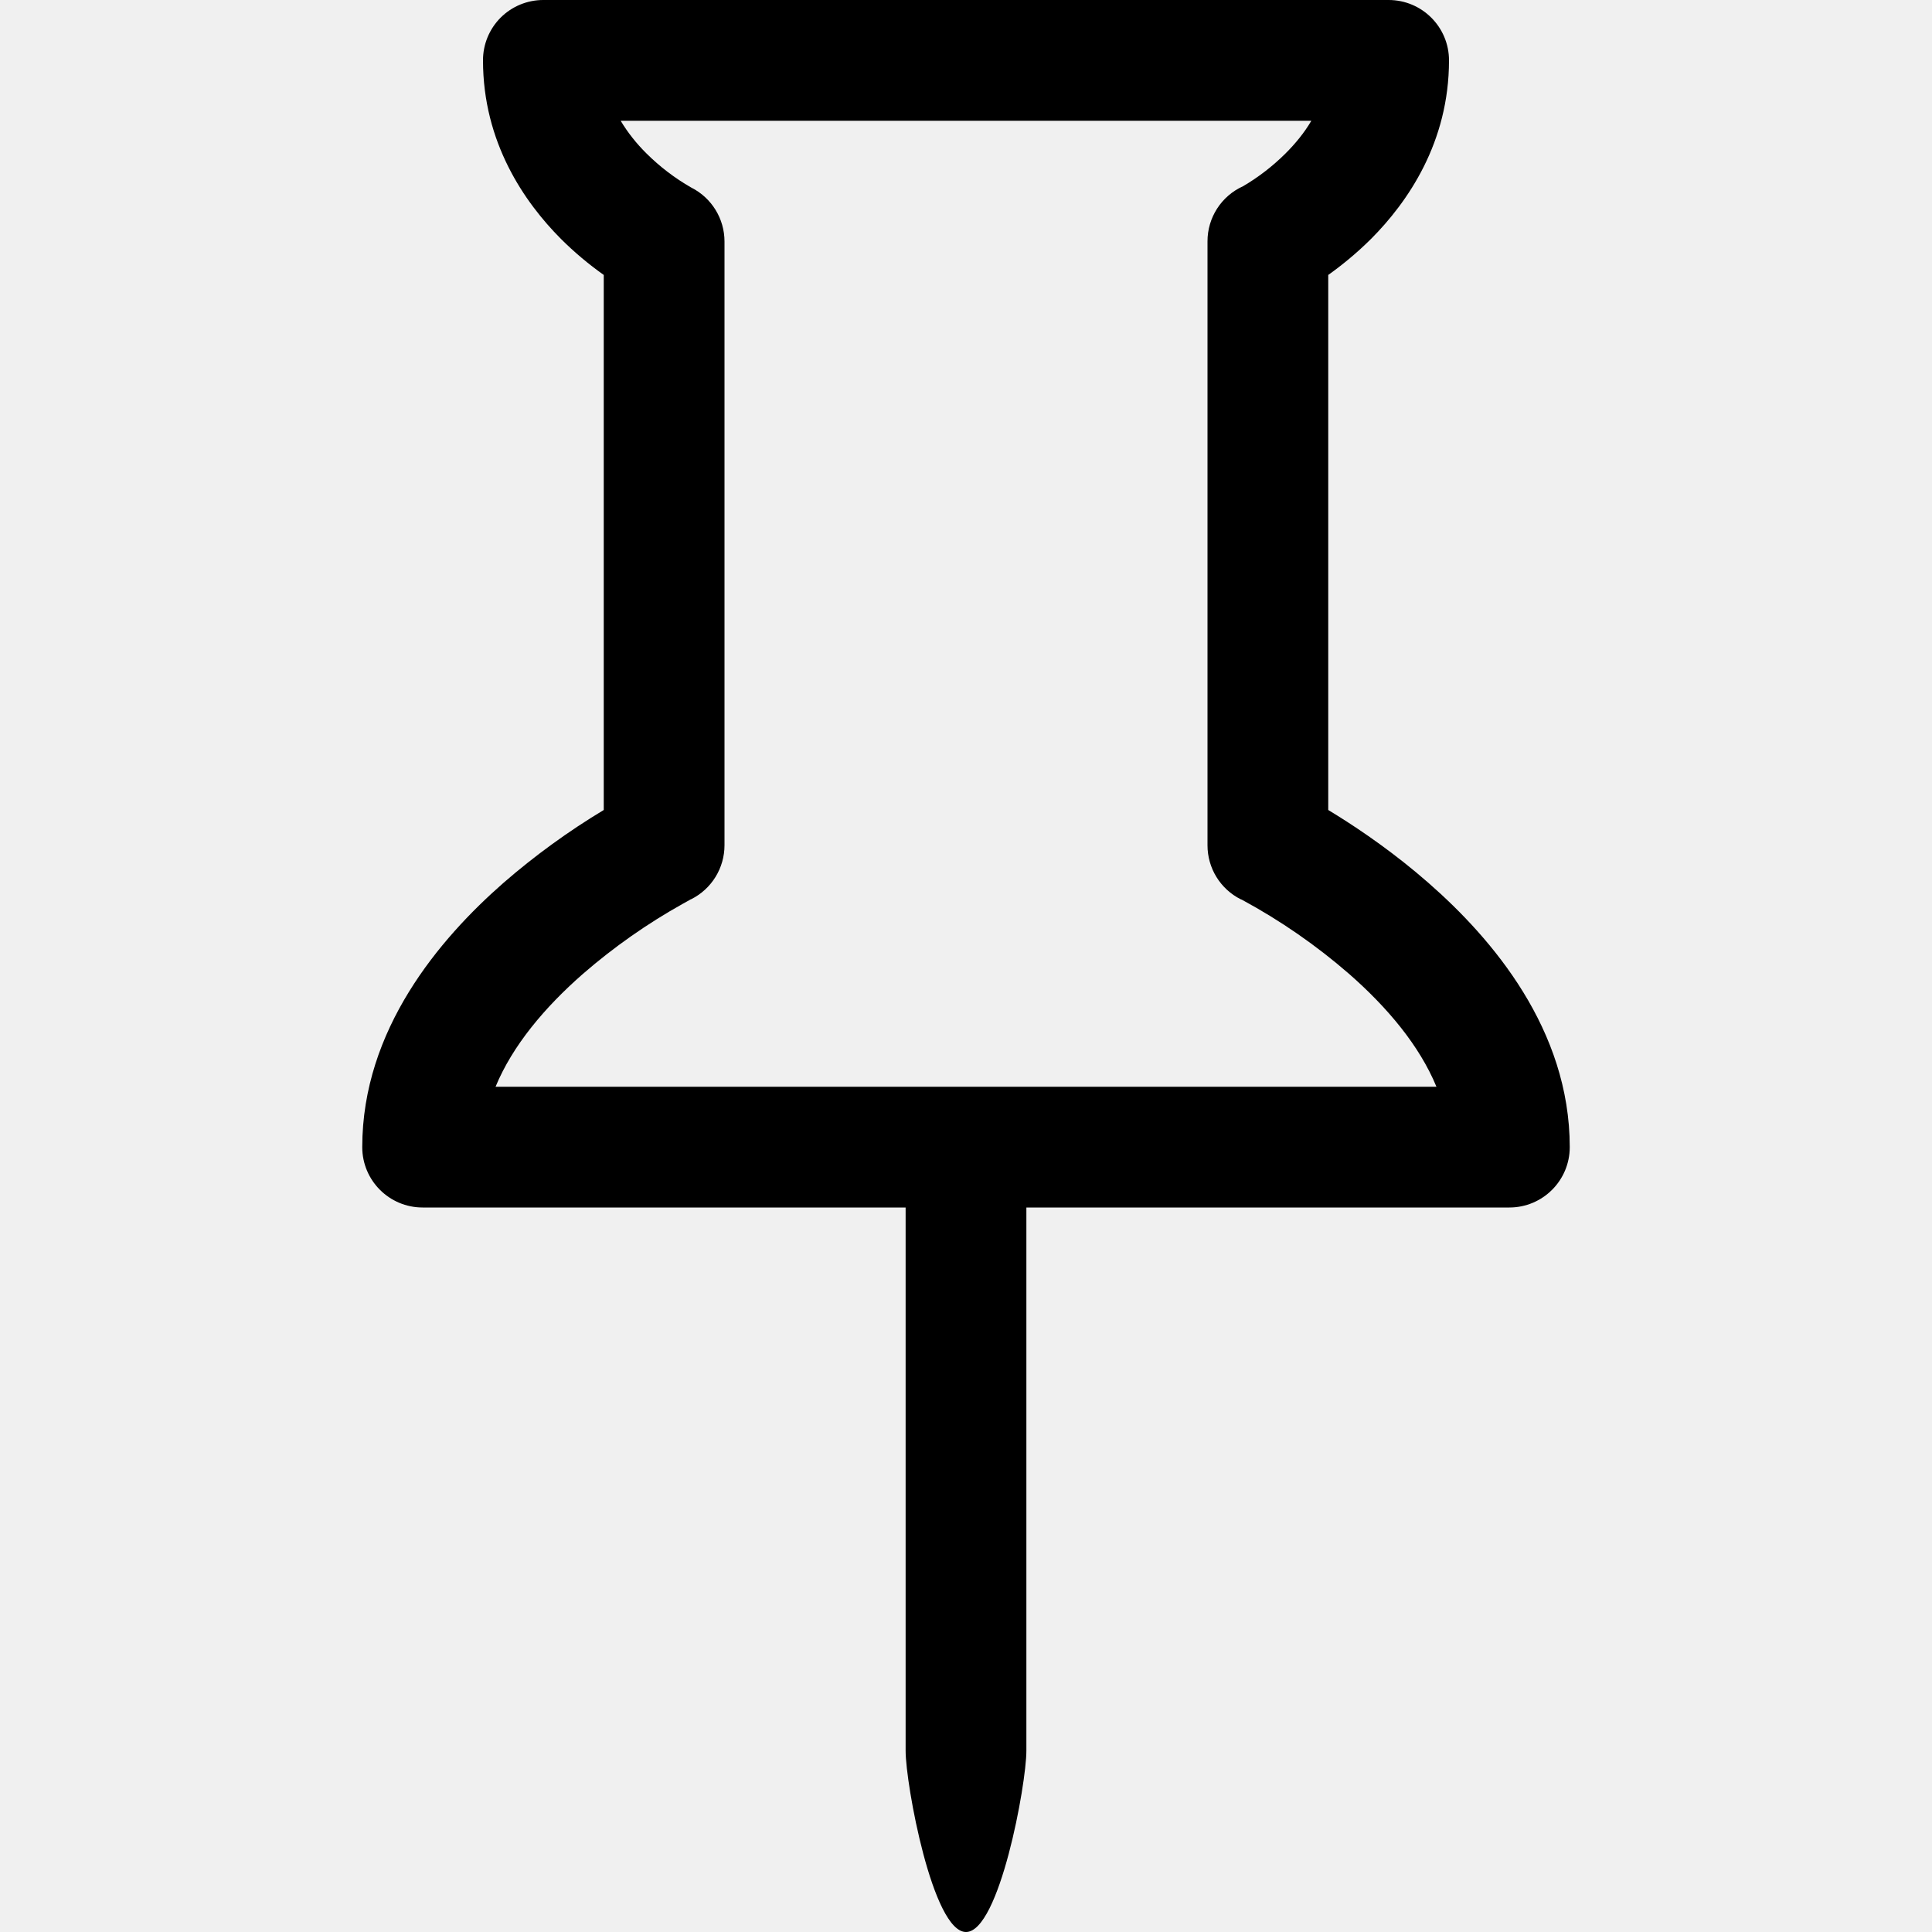
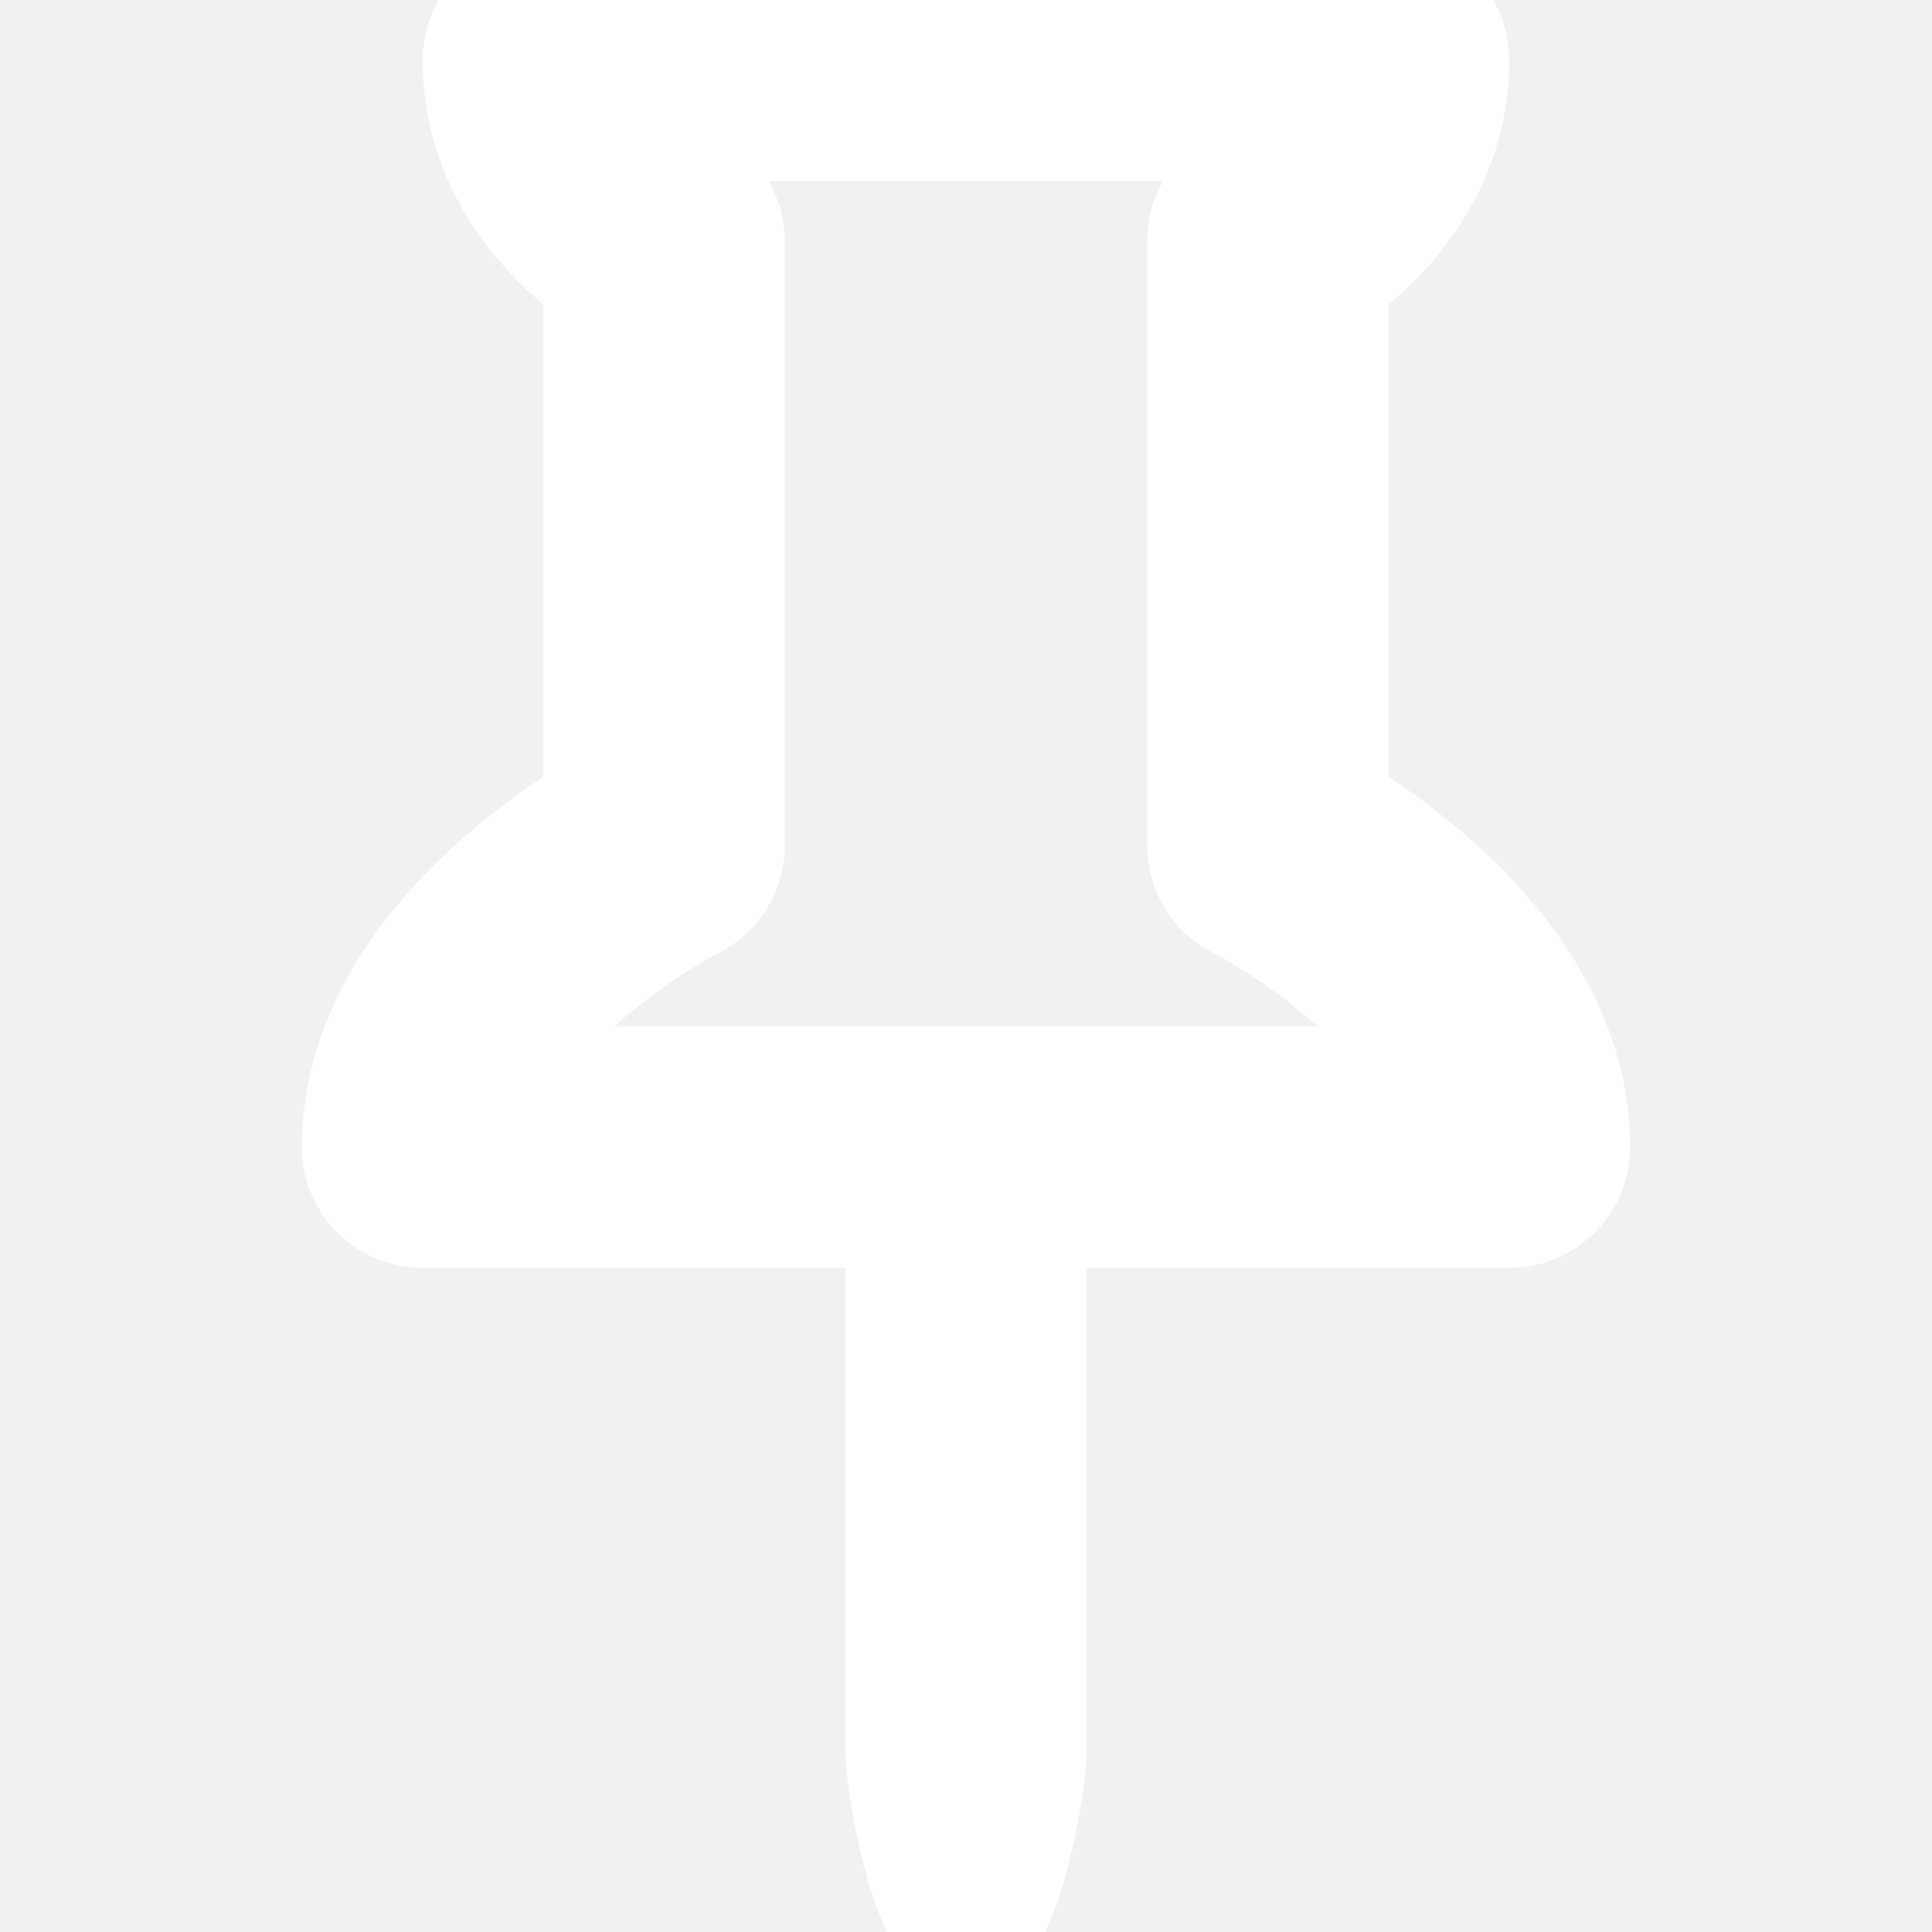
- <svg xmlns="http://www.w3.org/2000/svg" width="800px" height="800px" viewBox="0 0 16 16" fill="#000000" class="bi bi-pin">
-   <path d="M4.146.146A.5.5 0 0 1 4.5 0h7a.5.5 0 0 1 .5.5c0 .68-.342 1.174-.646 1.479-.126.125-.25.224-.354.298v4.431l.078.048c.203.127.476.314.751.555C12.36 7.775 13 8.527 13 9.5a.5.5 0 0 1-.5.5h-4v4.5c0 .276-.224 1.5-.5 1.5s-.5-1.224-.5-1.5V10h-4a.5.5 0 0 1-.5-.5c0-.973.64-1.725 1.17-2.189A5.921 5.921 0 0 1 5 6.708V2.277a2.77 2.77 0 0 1-.354-.298C4.342 1.674 4 1.179 4 .5a.5.5 0 0 1 .146-.354zm1.58 1.408-.002-.001.002.001zm-.002-.001.002.001A.5.5 0 0 1 6 2v5a.5.5 0 0 1-.276.447h-.002l-.012.007-.054.03a4.922 4.922 0 0 0-.827.58c-.318.278-.585.596-.725.936h7.792c-.14-.34-.407-.658-.725-.936a4.915 4.915 0 0 0-.881-.61l-.012-.006h-.002A.5.5 0 0 1 10 7V2a.5.5 0 0 1 .295-.458 1.775 1.775 0 0 0 .351-.271c.08-.08.155-.17.214-.271H5.14c.06.1.133.191.214.271a1.78 1.78 0 0 0 .37.282z" />
+ <svg xmlns="http://www.w3.org/2000/svg" width="800px" height="800px" viewBox="0 0 16 16" fill="#ffffff" class="bi bi-pin" stroke="#ffffff">
+   <g id="SVGRepo_bgCarrier" stroke-width="0" />
+   <g id="SVGRepo_tracerCarrier" stroke-linecap="round" stroke-linejoin="round" />
+   <g id="SVGRepo_iconCarrier">
+     <path d="M4.146.146A.5.5 0 0 1 4.5 0h7a.5.5 0 0 1 .5.5c0 .68-.342 1.174-.646 1.479-.126.125-.25.224-.354.298v4.431l.078.048c.203.127.476.314.751.555C12.36 7.775 13 8.527 13 9.5a.5.5 0 0 1-.5.5h-4v4.5c0 .276-.224 1.5-.5 1.5s-.5-1.224-.5-1.5V10h-4a.5.5 0 0 1-.5-.5c0-.973.64-1.725 1.17-2.189A5.921 5.921 0 0 1 5 6.708V2.277a2.77 2.77 0 0 1-.354-.298C4.342 1.674 4 1.179 4 .5a.5.5 0 0 1 .146-.354zm1.58 1.408-.002-.001.002.001zm-.002-.001.002.001A.5.5 0 0 1 6 2v5a.5.5 0 0 1-.276.447h-.002l-.012.007-.054.03a4.922 4.922 0 0 0-.827.58c-.318.278-.585.596-.725.936h7.792c-.14-.34-.407-.658-.725-.936a4.915 4.915 0 0 0-.881-.61l-.012-.006h-.002A.5.5 0 0 1 10 7V2a.5.5 0 0 1 .295-.458 1.775 1.775 0 0 0 .351-.271c.08-.08.155-.17.214-.271H5.14c.06.1.133.191.214.271a1.78 1.78 0 0 0 .37.282z" />
+   </g>
</svg>
